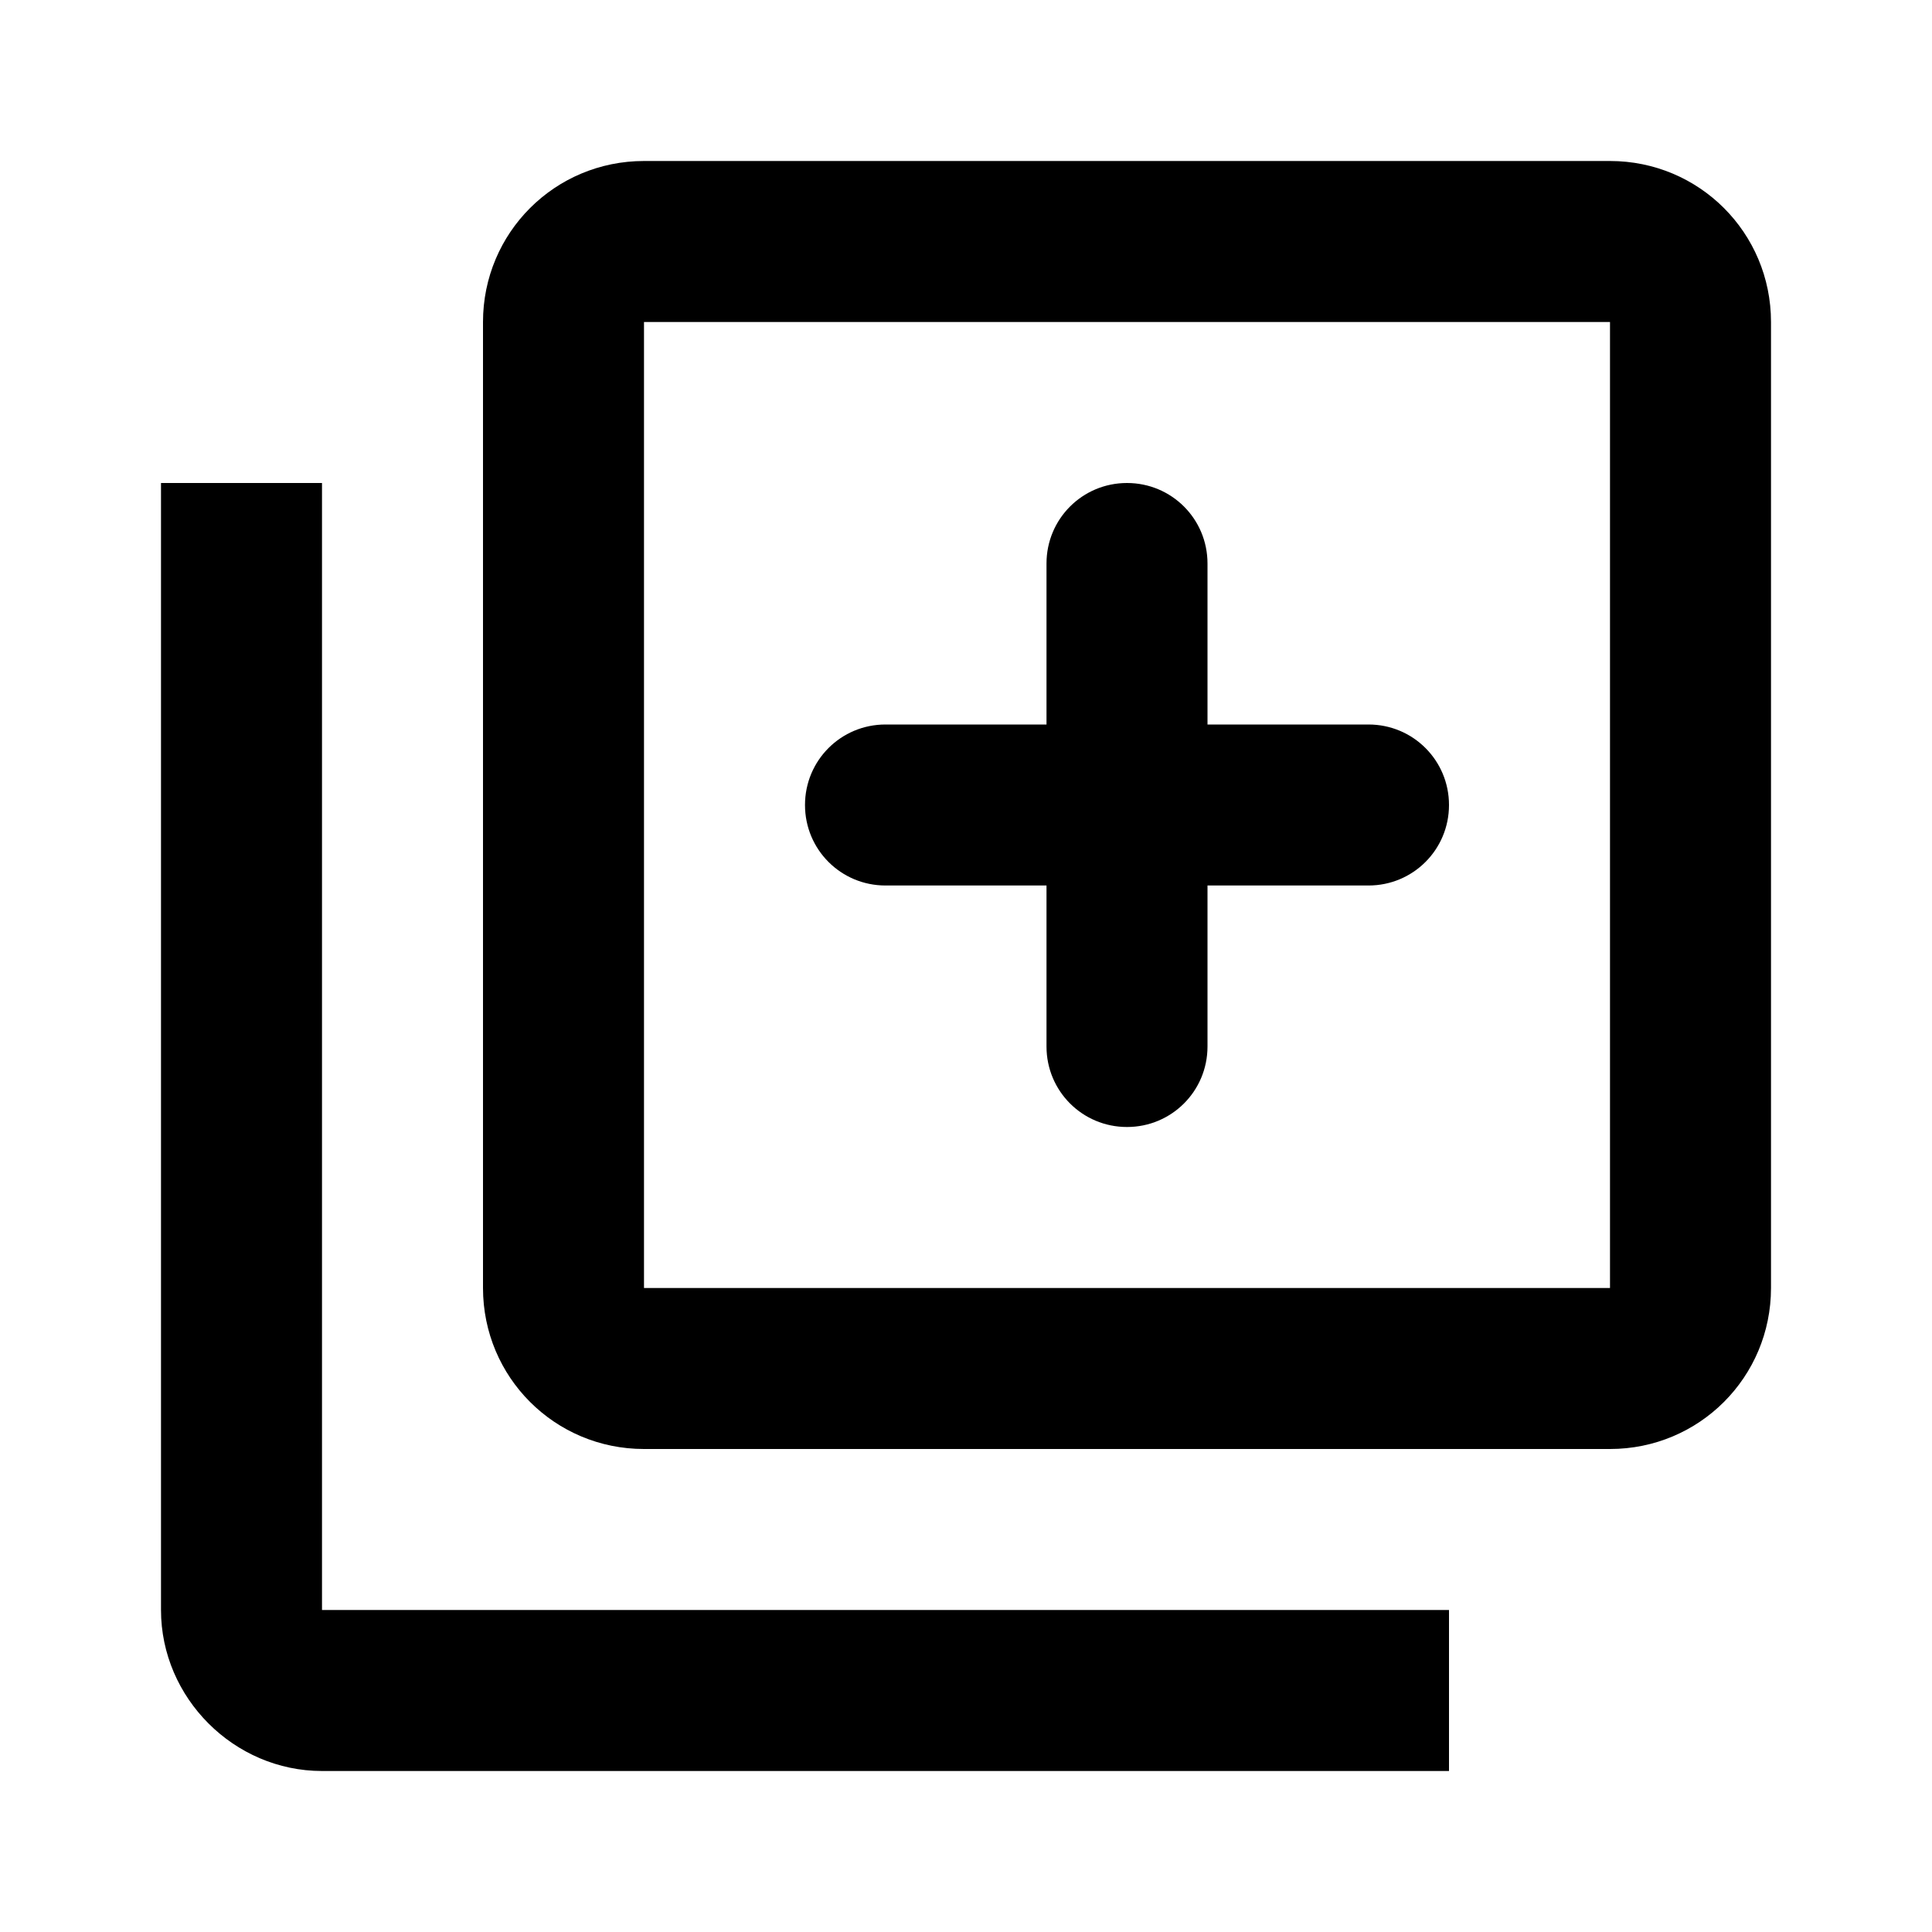
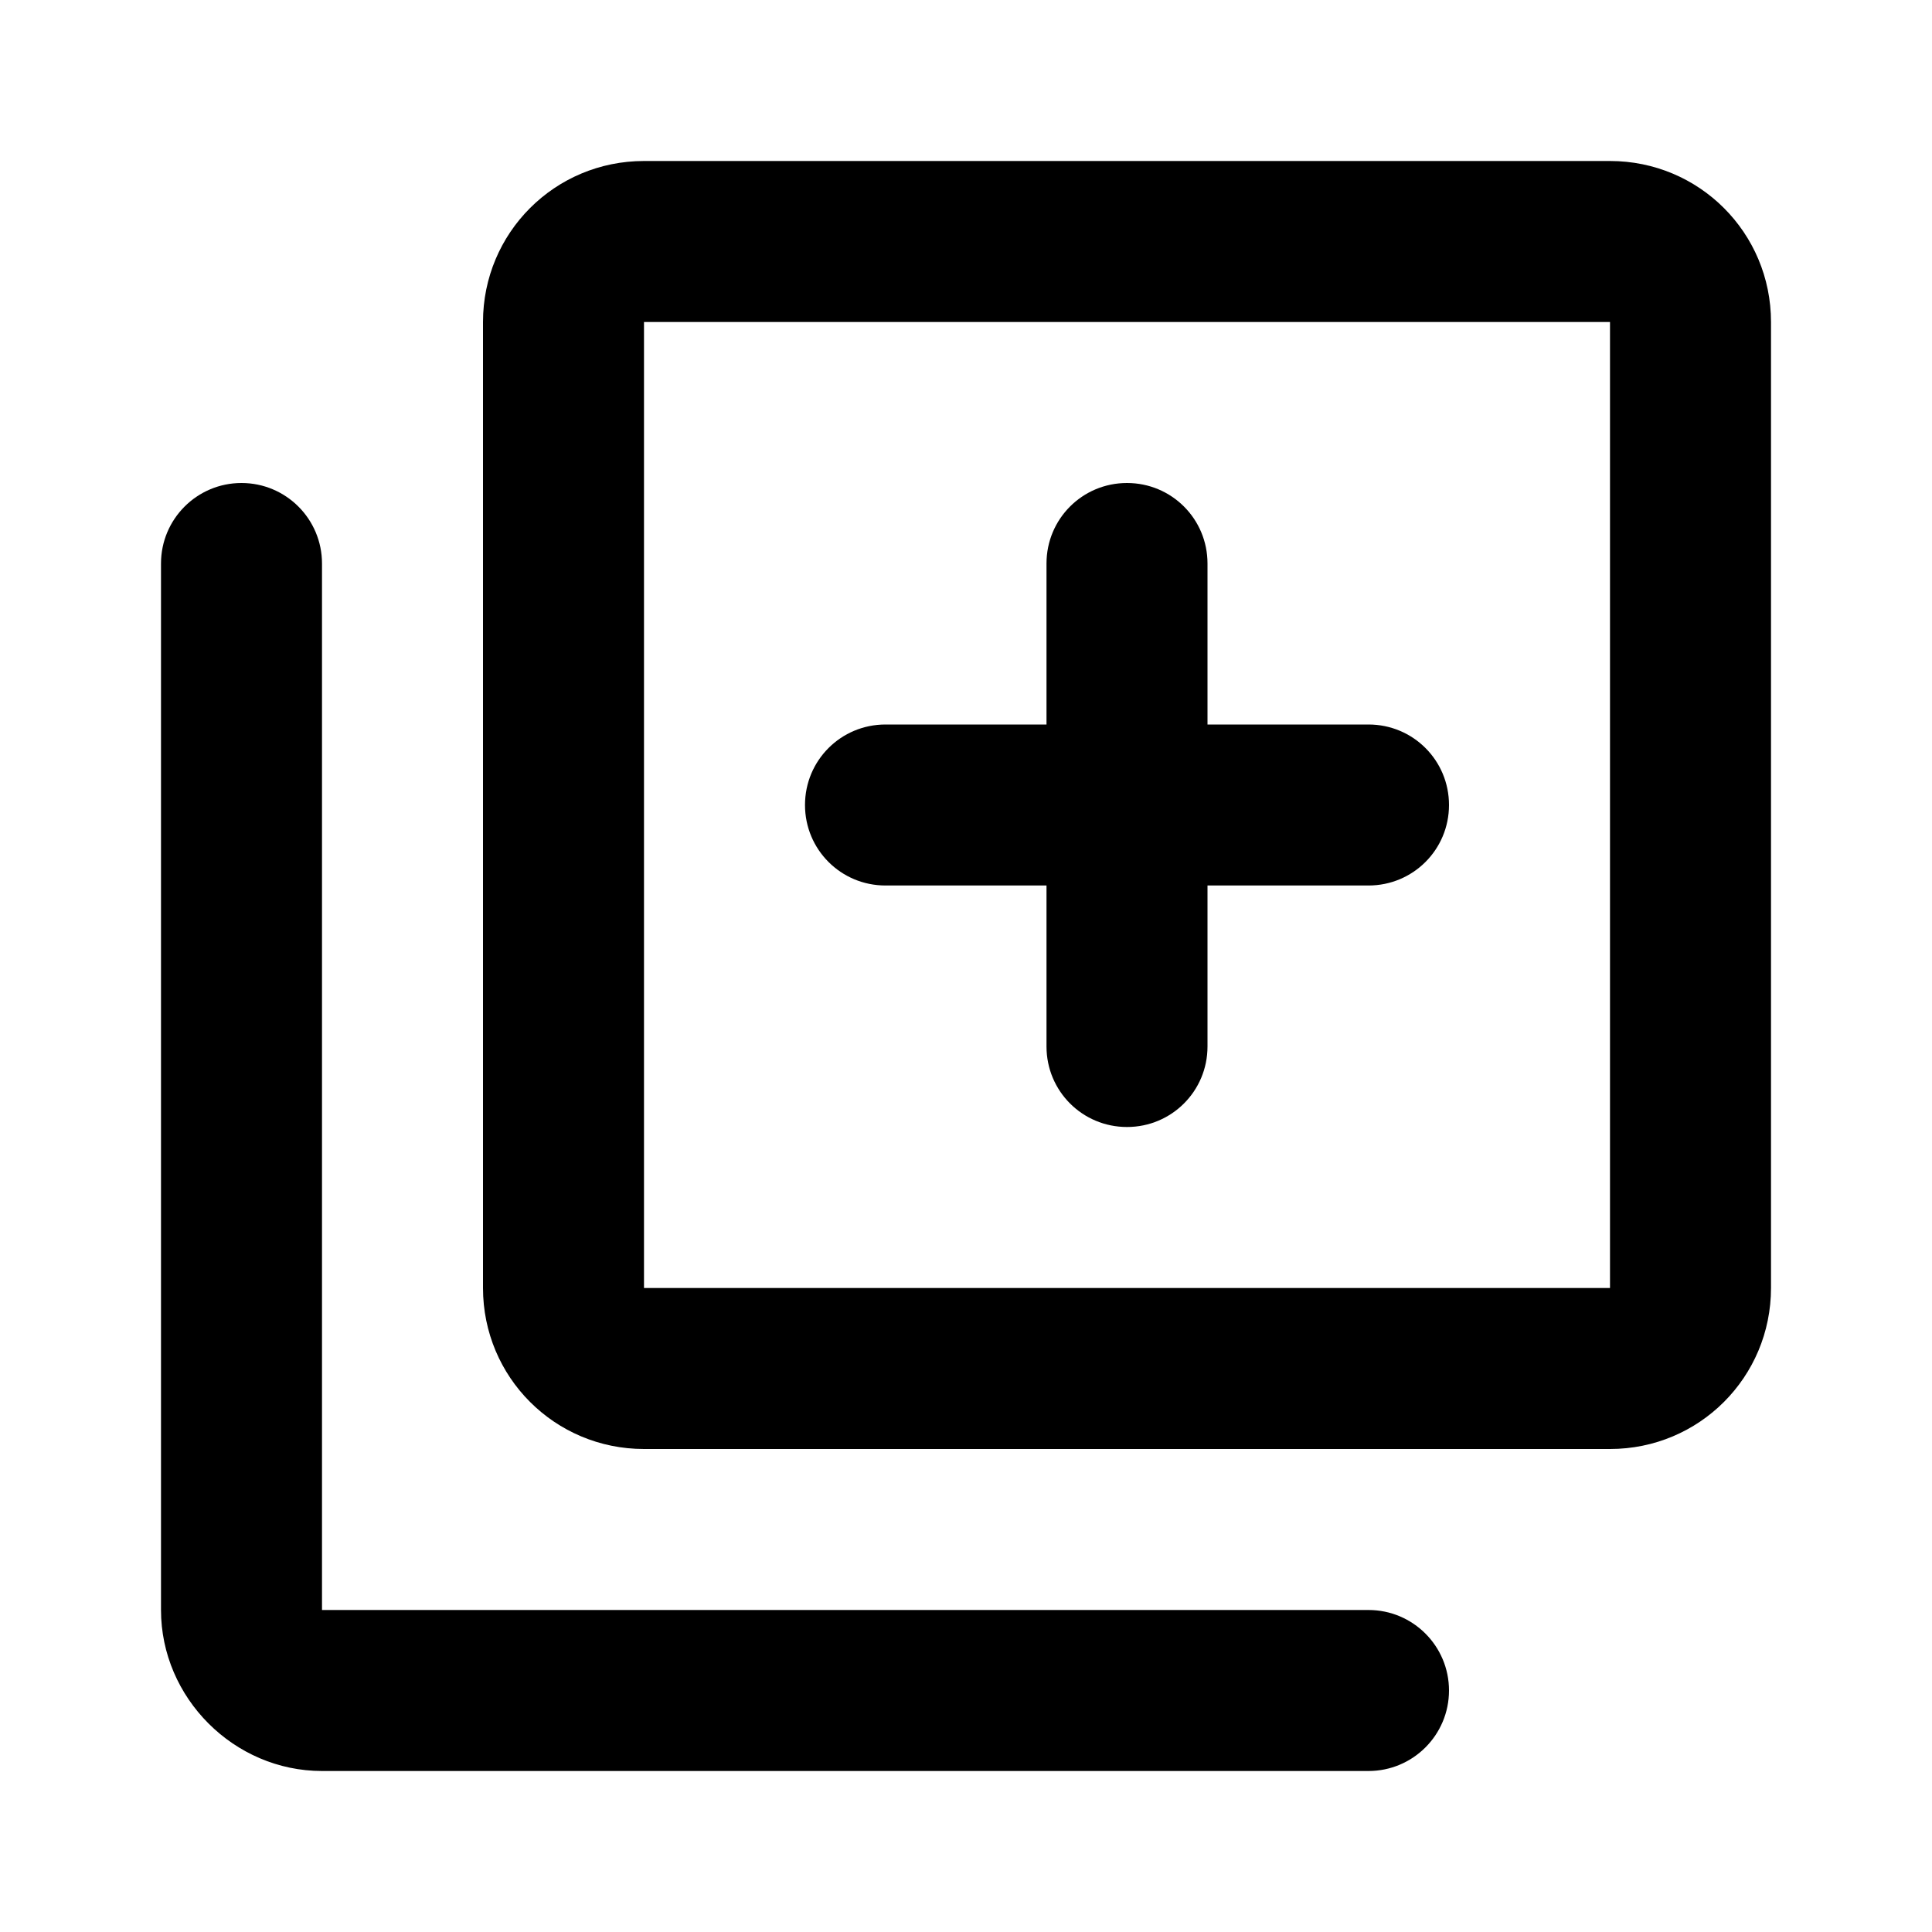
<svg xmlns="http://www.w3.org/2000/svg" width="48px" height="48px" viewBox="0 0 48 48" version="1.1" id="SVGRoot">
  <defs id="defs7678" />
  <g id="layer1">
-     <path id="path14959" style="color:#000000;display:inline;overflow:visible;visibility:visible;fill:#000000;fill-opacity:1;fill-rule:nonzero;stroke:none;stroke-width:20;stroke-linecap:round;stroke-linejoin:round;stroke-miterlimit:4;stroke-dasharray:none;stroke-dashoffset:0;stroke-opacity:1;marker:none;enable-background:accumulate" d="M 16 4 C 13.784 4 12 5.784 12 8 L 12 32 C 12 34.216 13.784 36 16 36 L 40 36 C 42.216 36 44 34.216 44 32 L 44 8 C 44 5.784 42.216 4 40 4 L 16 4 z M 16 8 L 40 8 L 40 32 L 16 32 L 16 8 z M 4 12 L 4 40 C 4 42.185 5.815 44 8 44 L 36 44 L 36 40 L 8 40 L 8 12 L 4 12 z M 28 12 C 26.892 12 26 12.892 26 14 L 26 18 L 22 18 C 20.892 18 20 18.892 20 20 C 20 21.108 20.892 22 22 22 L 26 22 L 26 26 C 26 27.108 26.892 28 28 28 C 29.108 28 30 27.108 30 26 L 30 22 L 34 22 C 35.108 22 36 21.108 36 20 C 36 18.892 35.108 18 34 18 L 30 18 L 30 14 C 30 12.892 29.108 12 28 12 z " />
+     <path id="path14959" style="color:#000000;display:inline;overflow:visible;visibility:visible;fill:#000000;fill-opacity:1;fill-rule:nonzero;stroke:none;stroke-width:20;stroke-linecap:round;stroke-linejoin:round;stroke-miterlimit:4;stroke-dasharray:none;stroke-dashoffset:0;stroke-opacity:1;marker:none;enable-background:accumulate" d="M 16 4 C 13.784 4 12 5.784 12 8 L 12 32 C 12 34.216 13.784 36 16 36 L 40 36 C 42.216 36 44 34.216 44 32 L 44 8 C 44 5.784 42.216 4 40 4 L 16 4 z M 16 8 L 40 8 L 40 32 L 16 32 L 16 8 z M 6 12 A 2 2 0 0 0 4 14 L 4 40 C 4 42.185 5.815 44 8 44 L 34 44 A 2 2 0 0 0 36 42 A 2 2 0 0 0 34 40 L 8 40 L 8 14 A 2 2 0 0 0 6 12 z M 28 12 C 26.892 12 26 12.892 26 14 L 26 18 L 22 18 C 20.892 18 20 18.892 20 20 C 20 21.108 20.892 22 22 22 L 26 22 L 26 26 C 26 27.108 26.892 28 28 28 C 29.108 28 30 27.108 30 26 L 30 22 L 34 22 C 35.108 22 36 21.108 36 20 C 36 18.892 35.108 18 34 18 L 30 18 L 30 14 C 30 12.892 29.108 12 28 12 z " />
  </g>
</svg>
